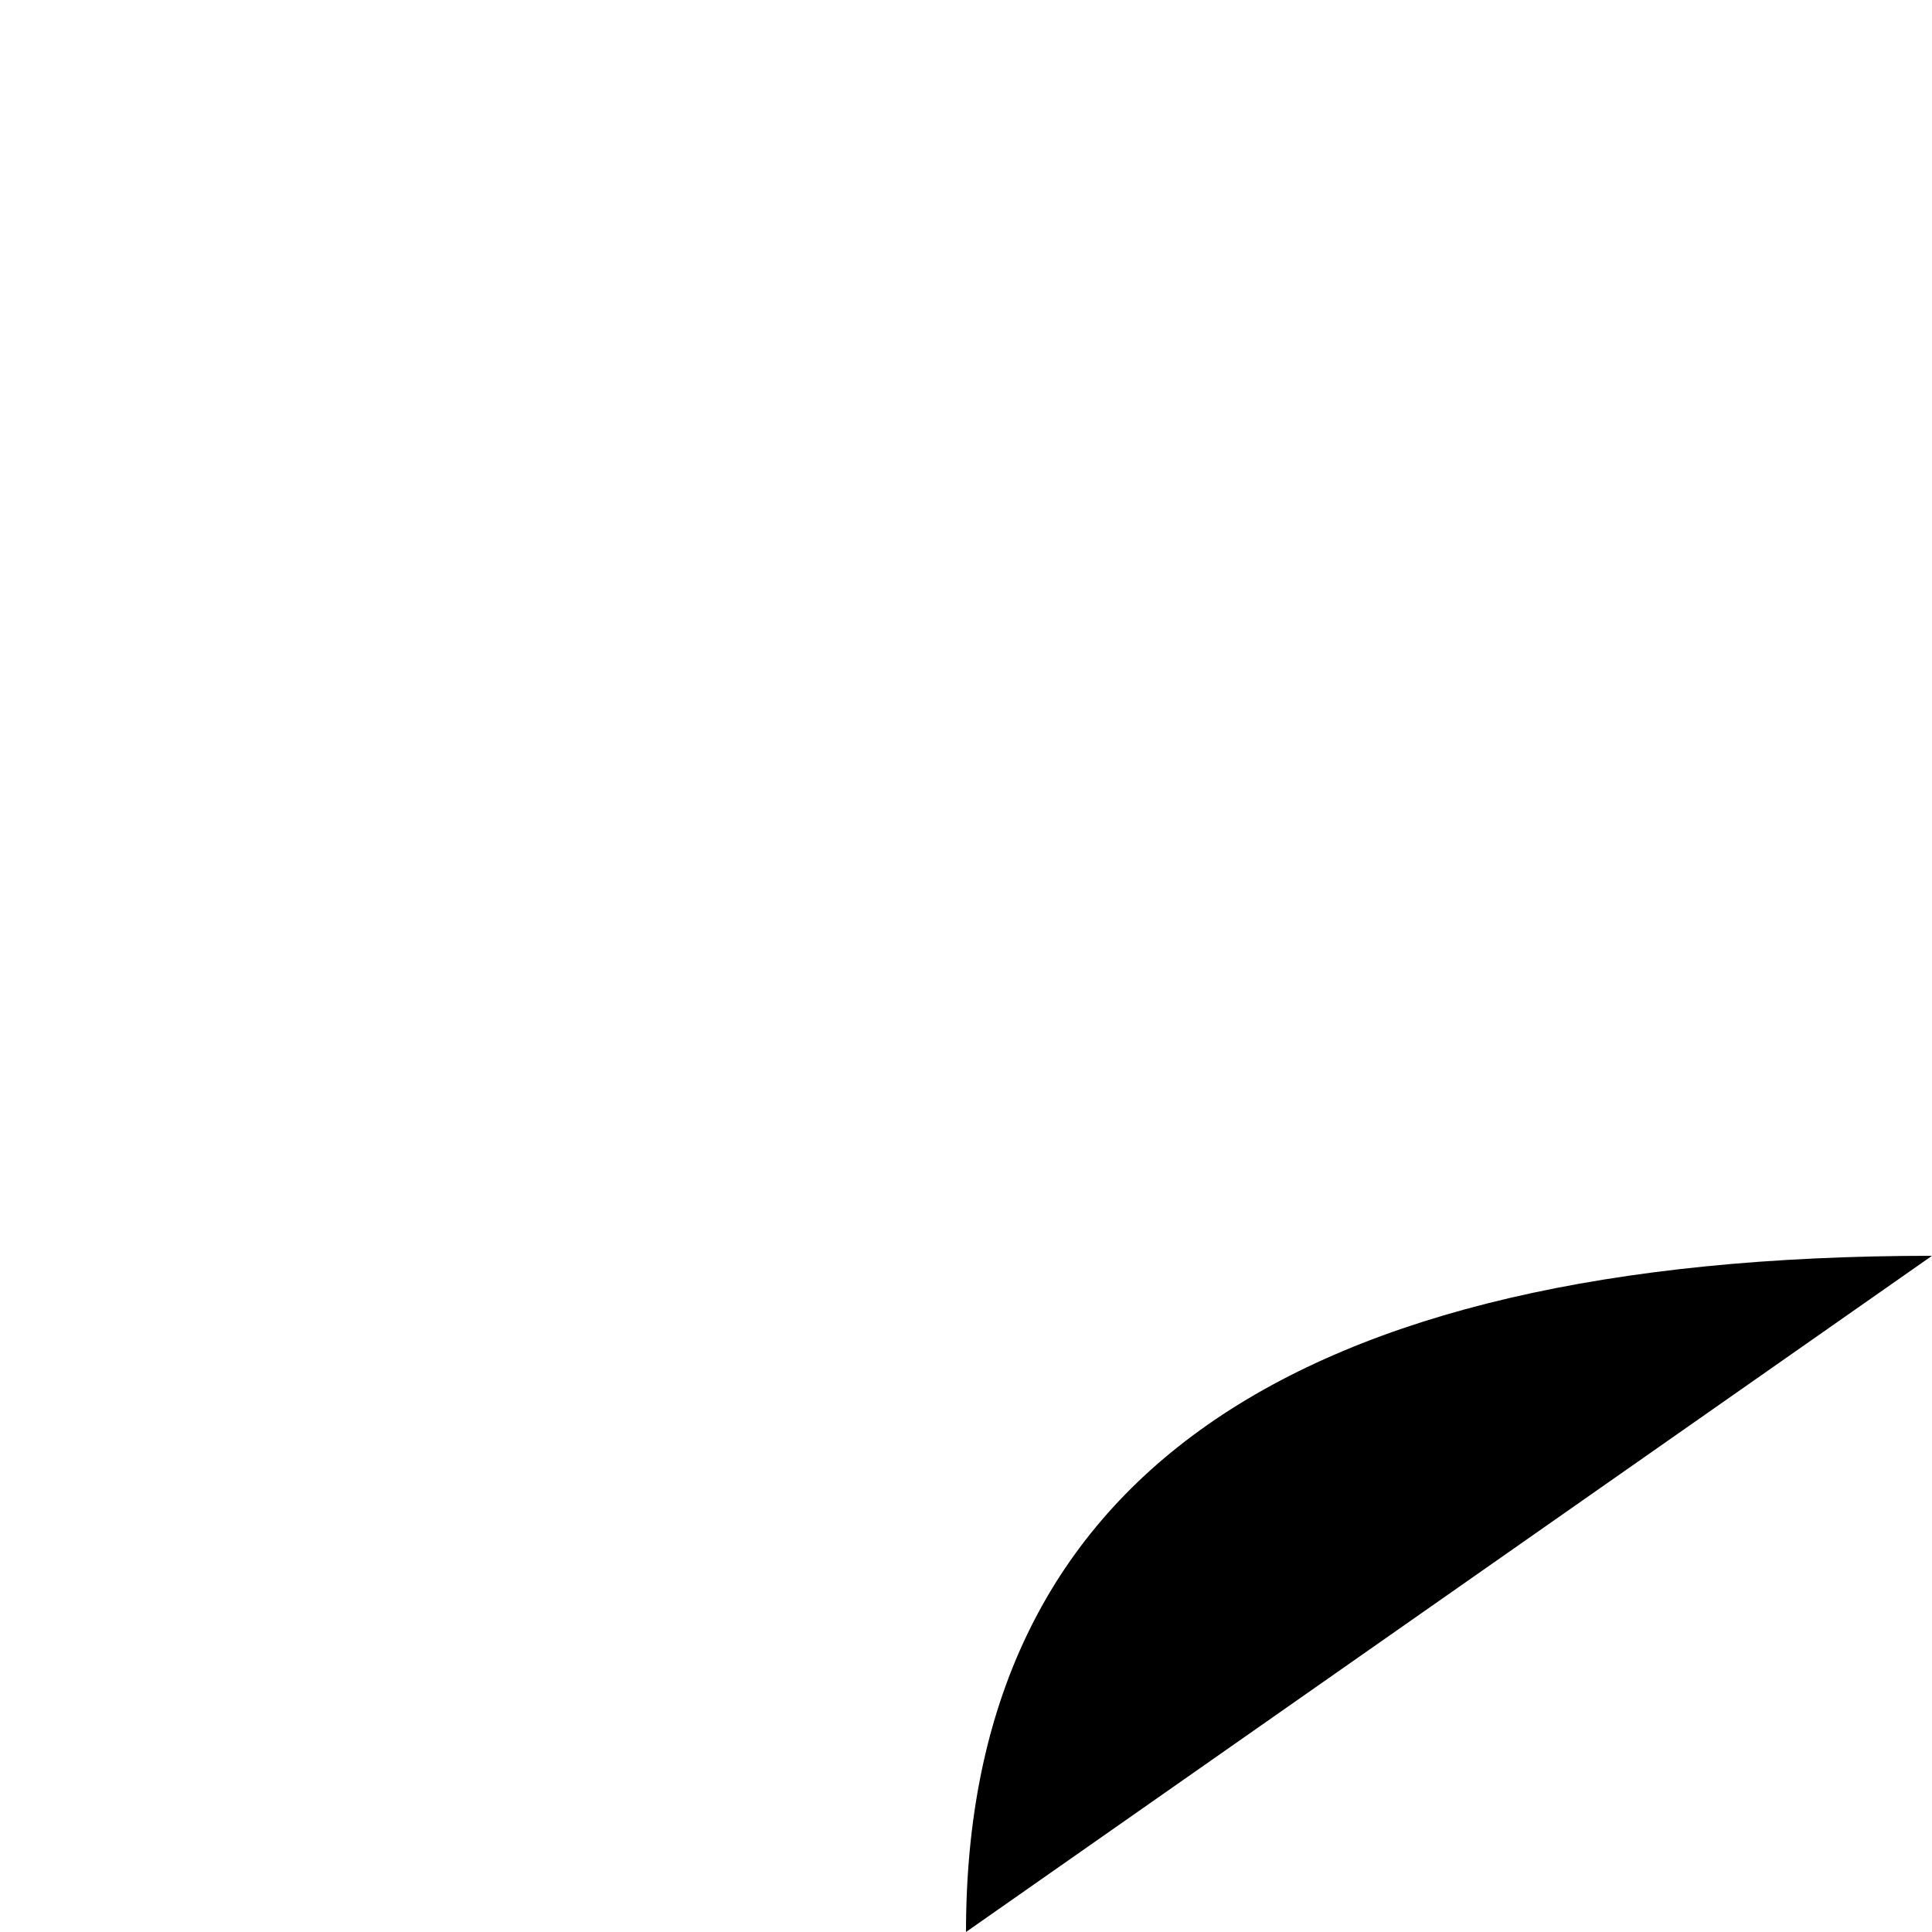
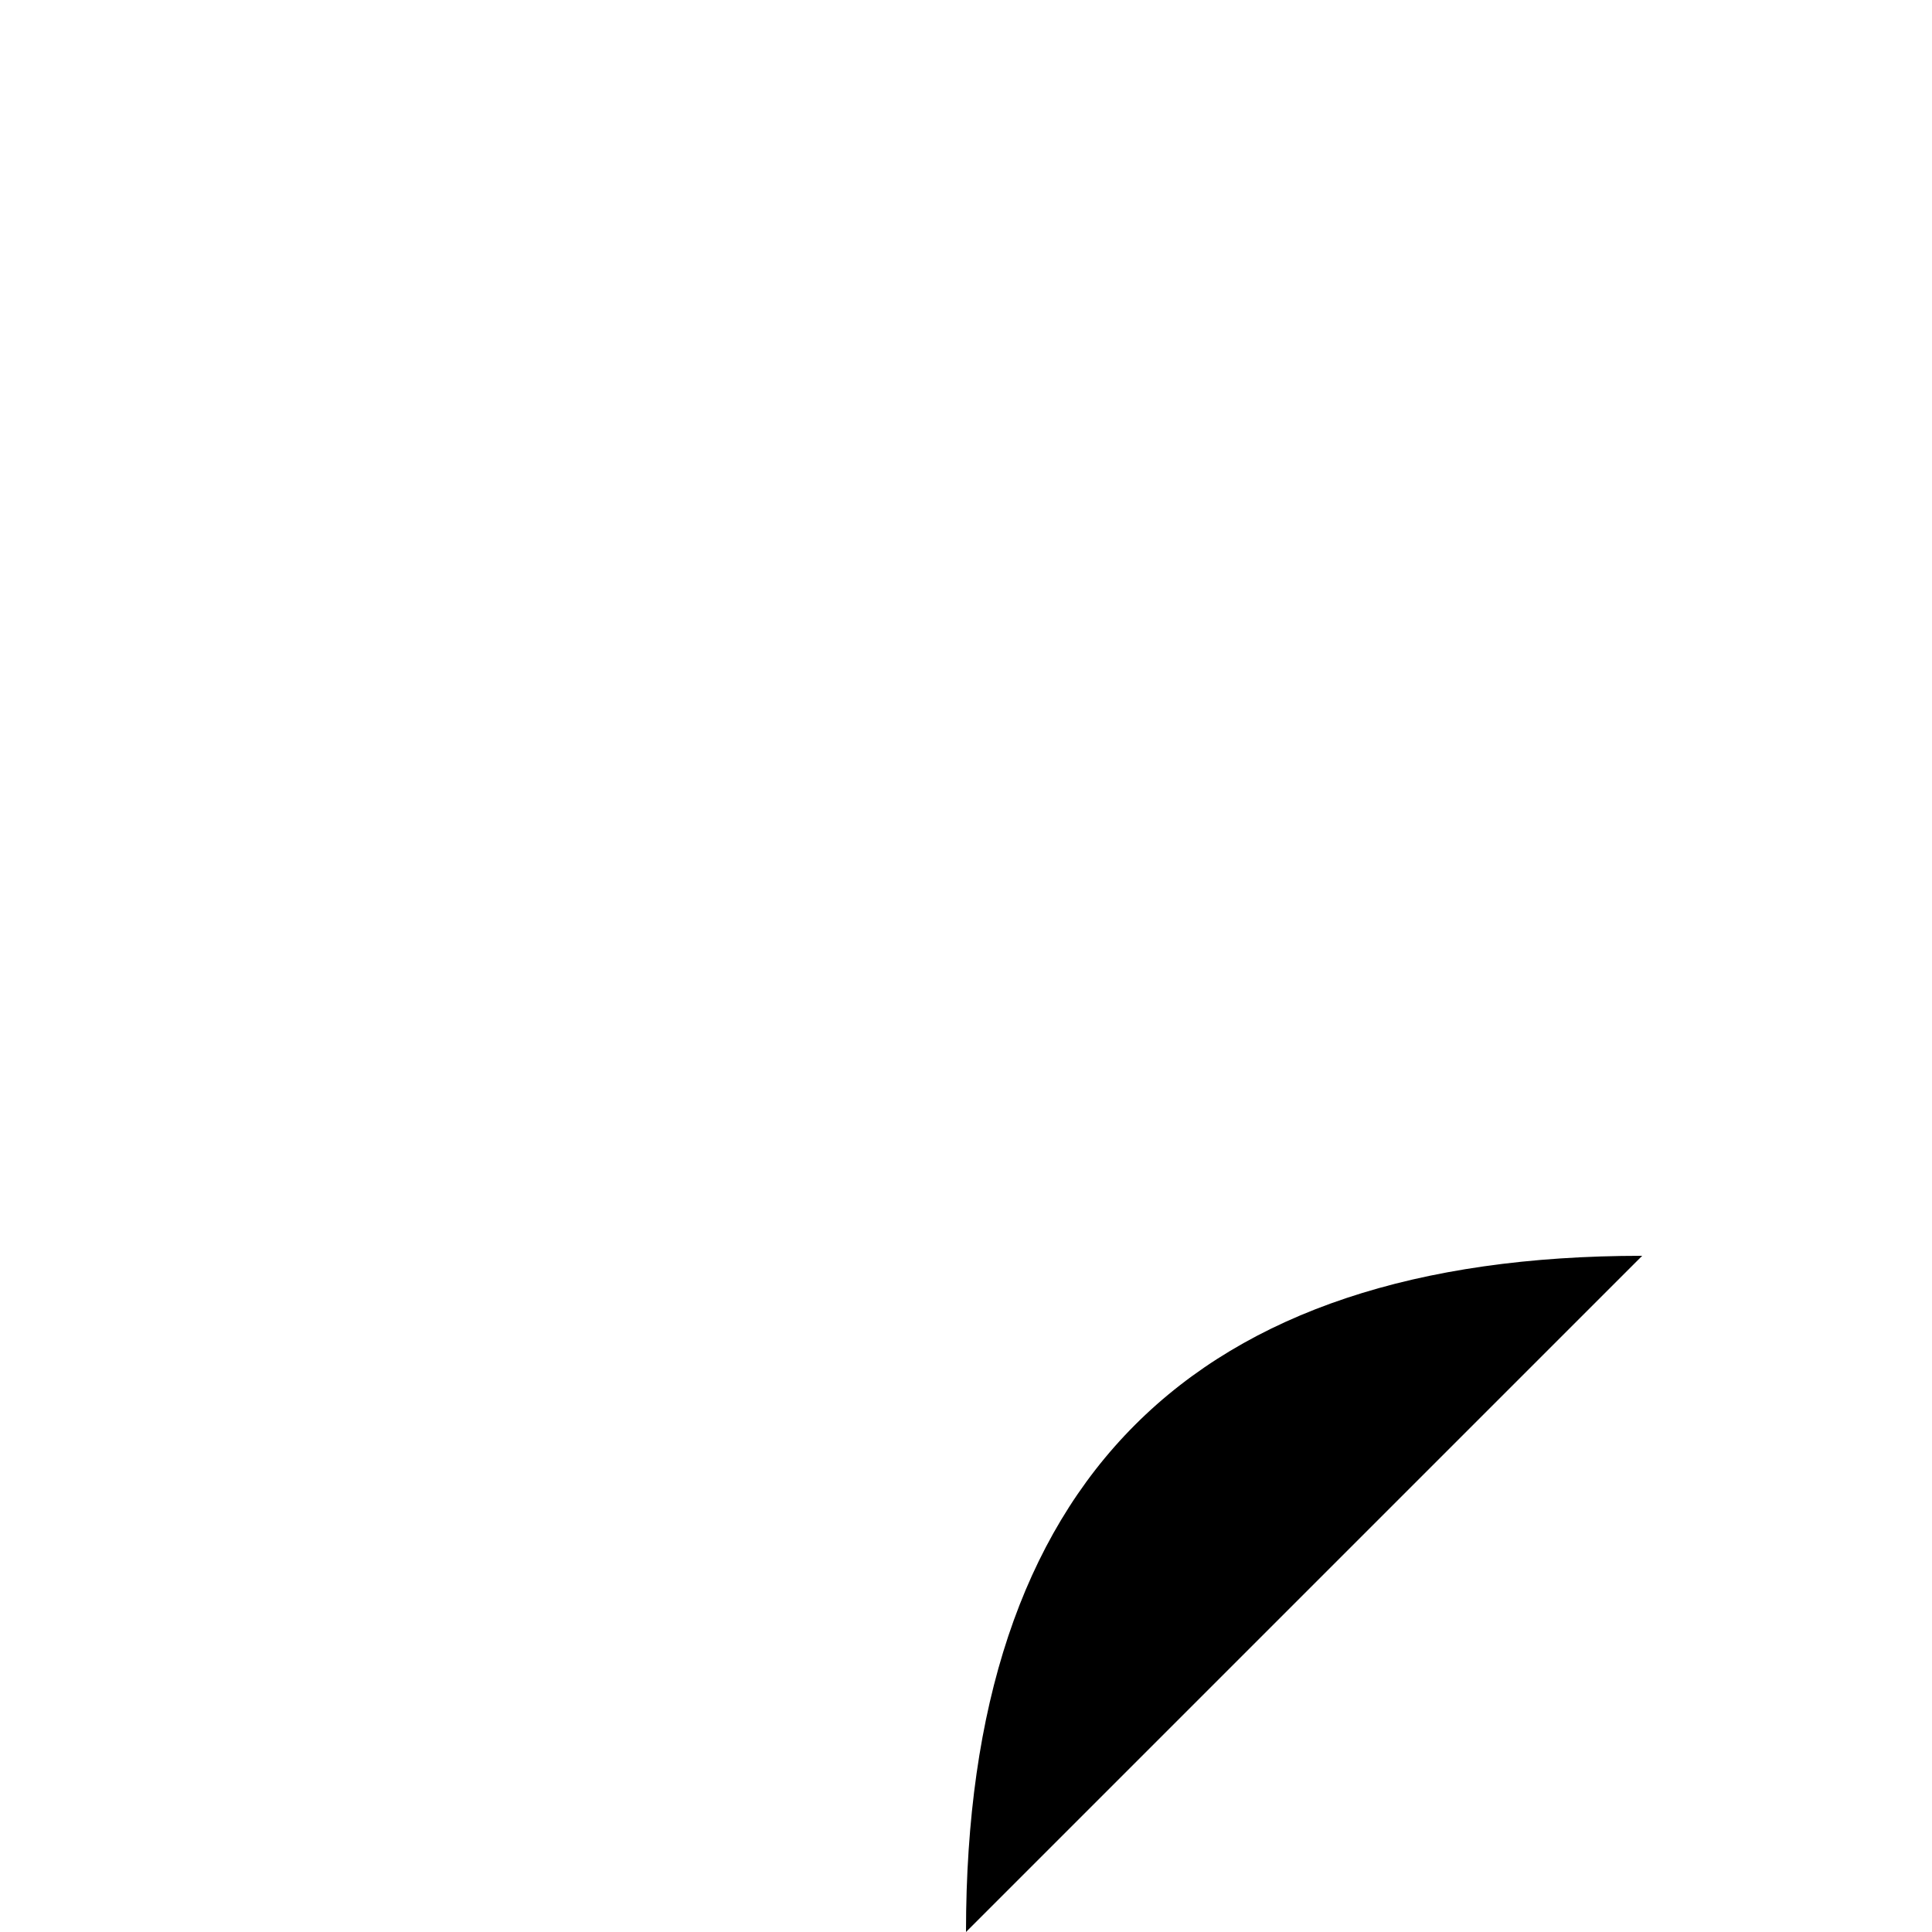
<svg xmlns="http://www.w3.org/2000/svg" version="1.1" width="100px" height="100px" viewBox="0 0 100 100">
-   <path vector-effect="non-scaling-stroke" shape-rendering="crisp edges" class="arrow-line" d="         M 100,65         Q 50,65 50,100     " />
+   <path vector-effect="non-scaling-stroke" shape-rendering="crisp edges" class="arrow-line" d="         M 50,100         Q 50,65 85,65         M 85,65         L 100,65     " />
</svg>
